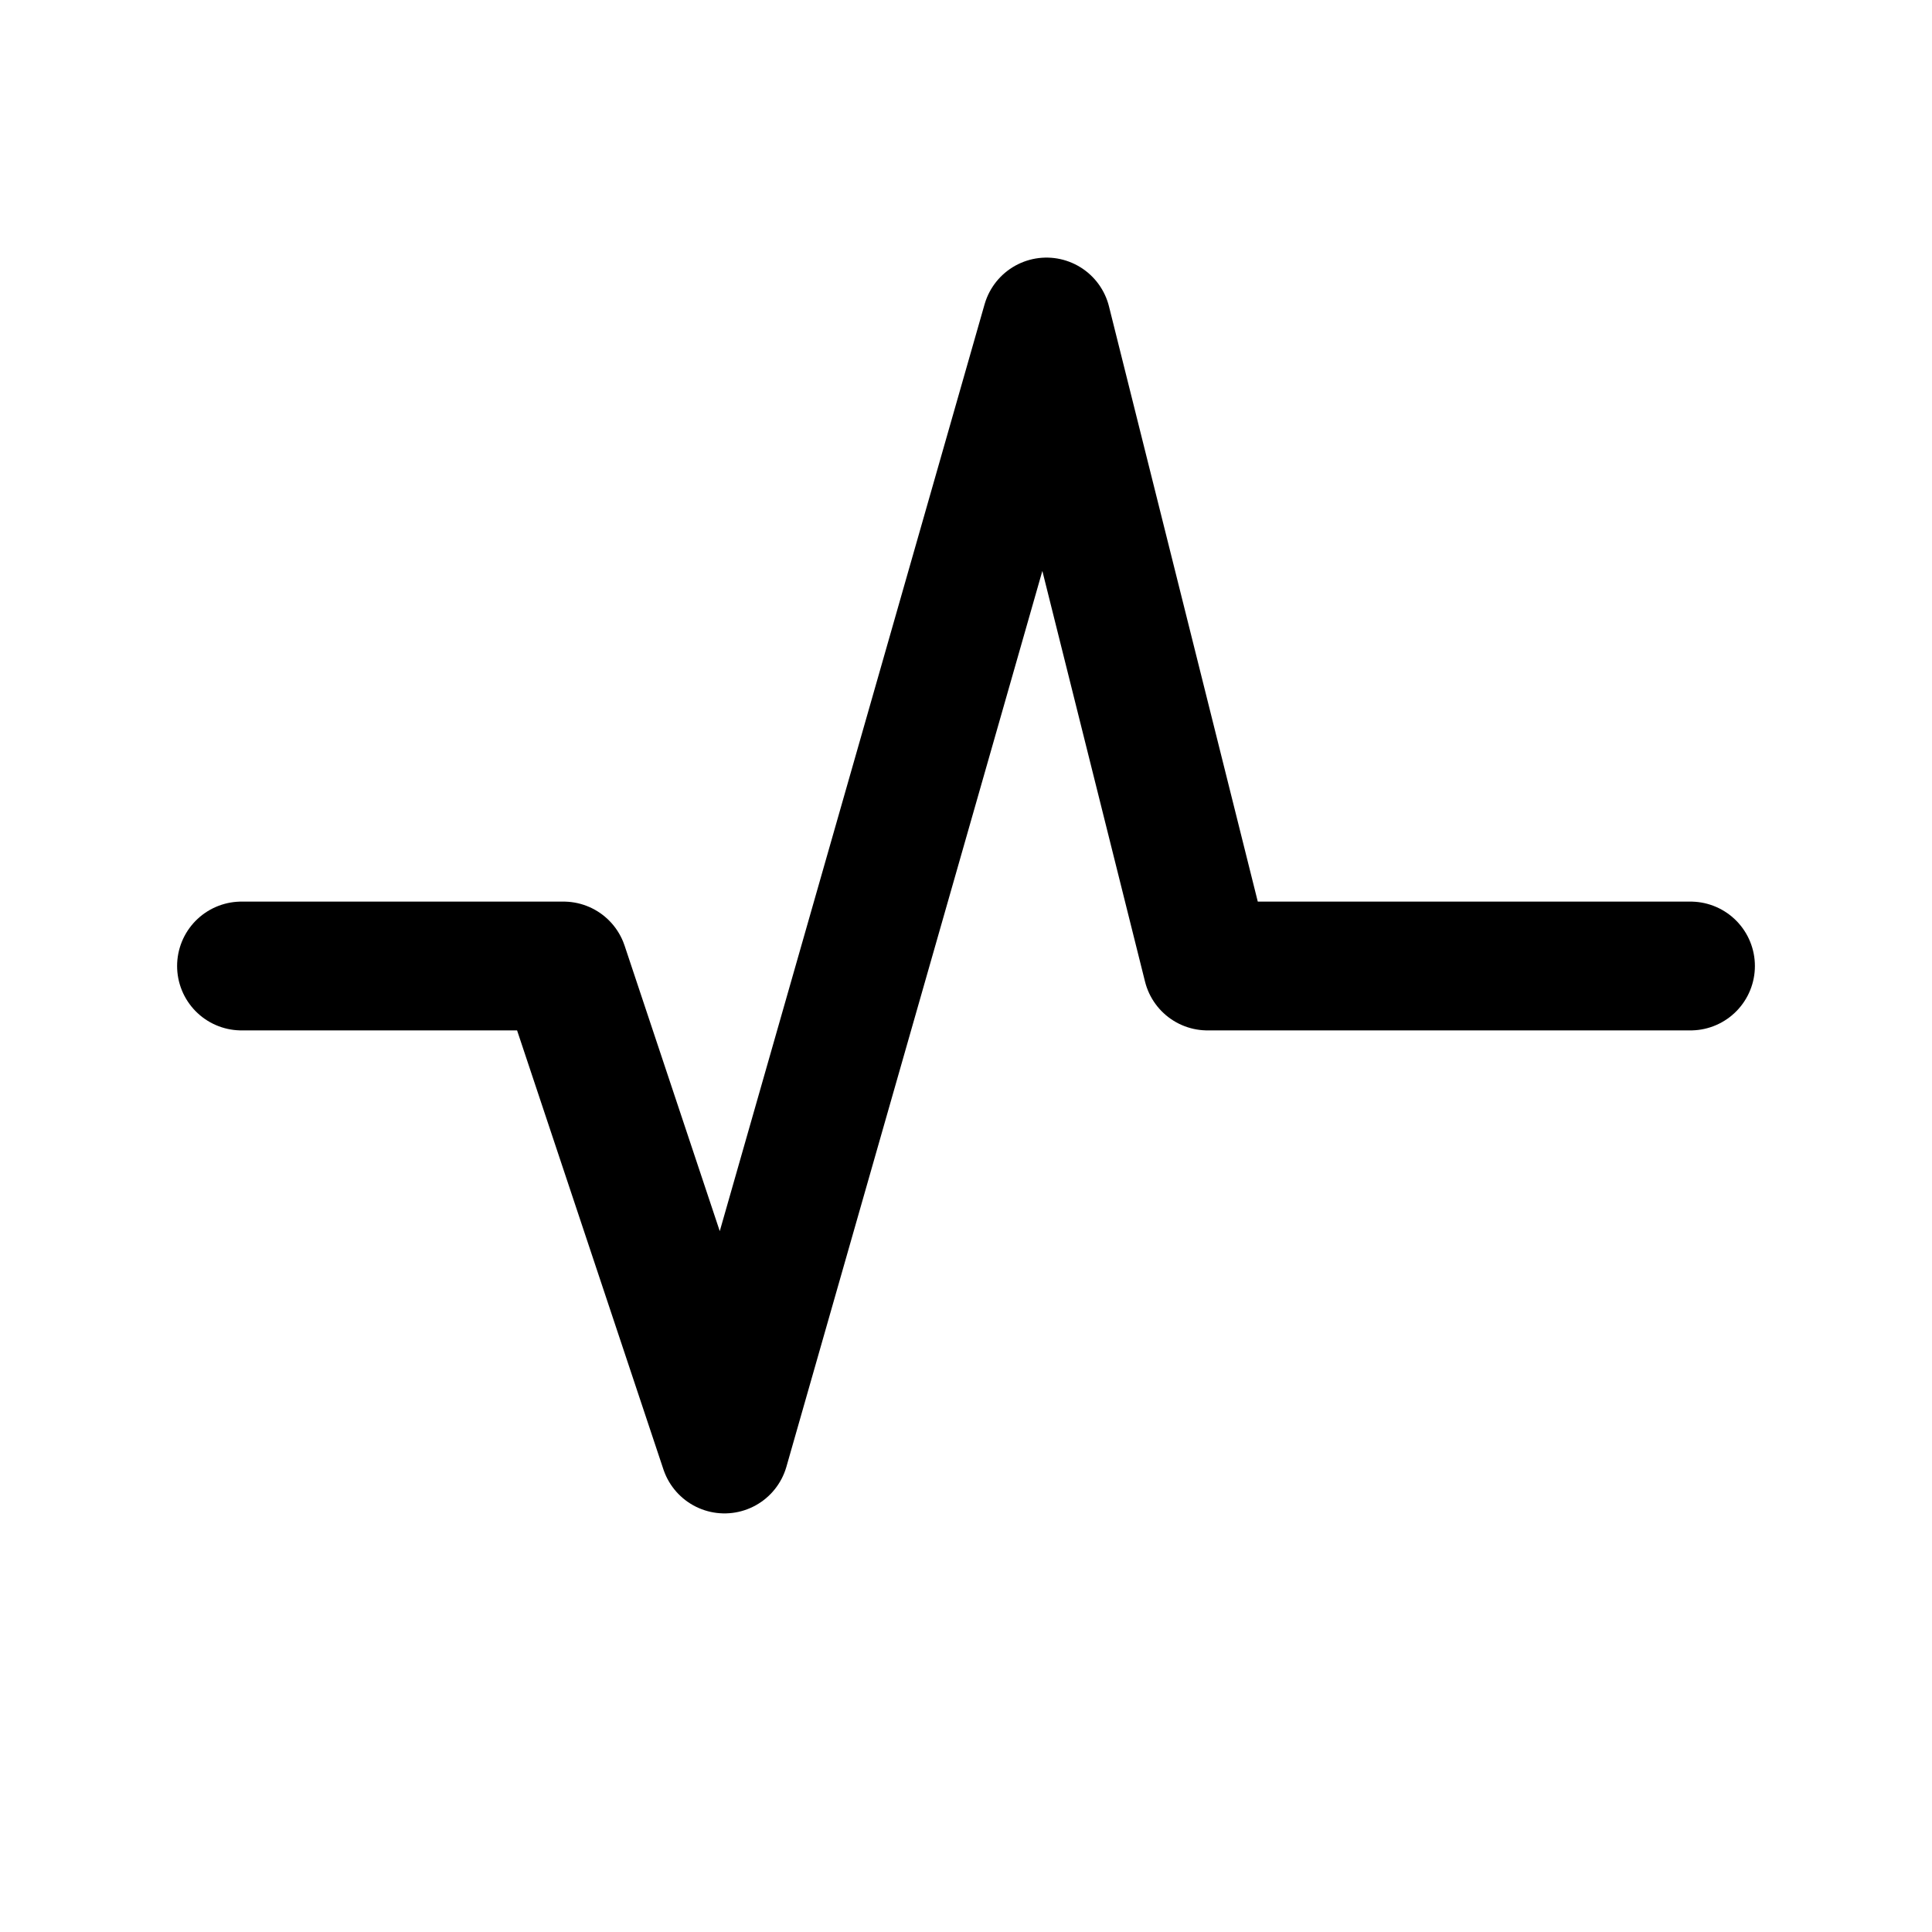
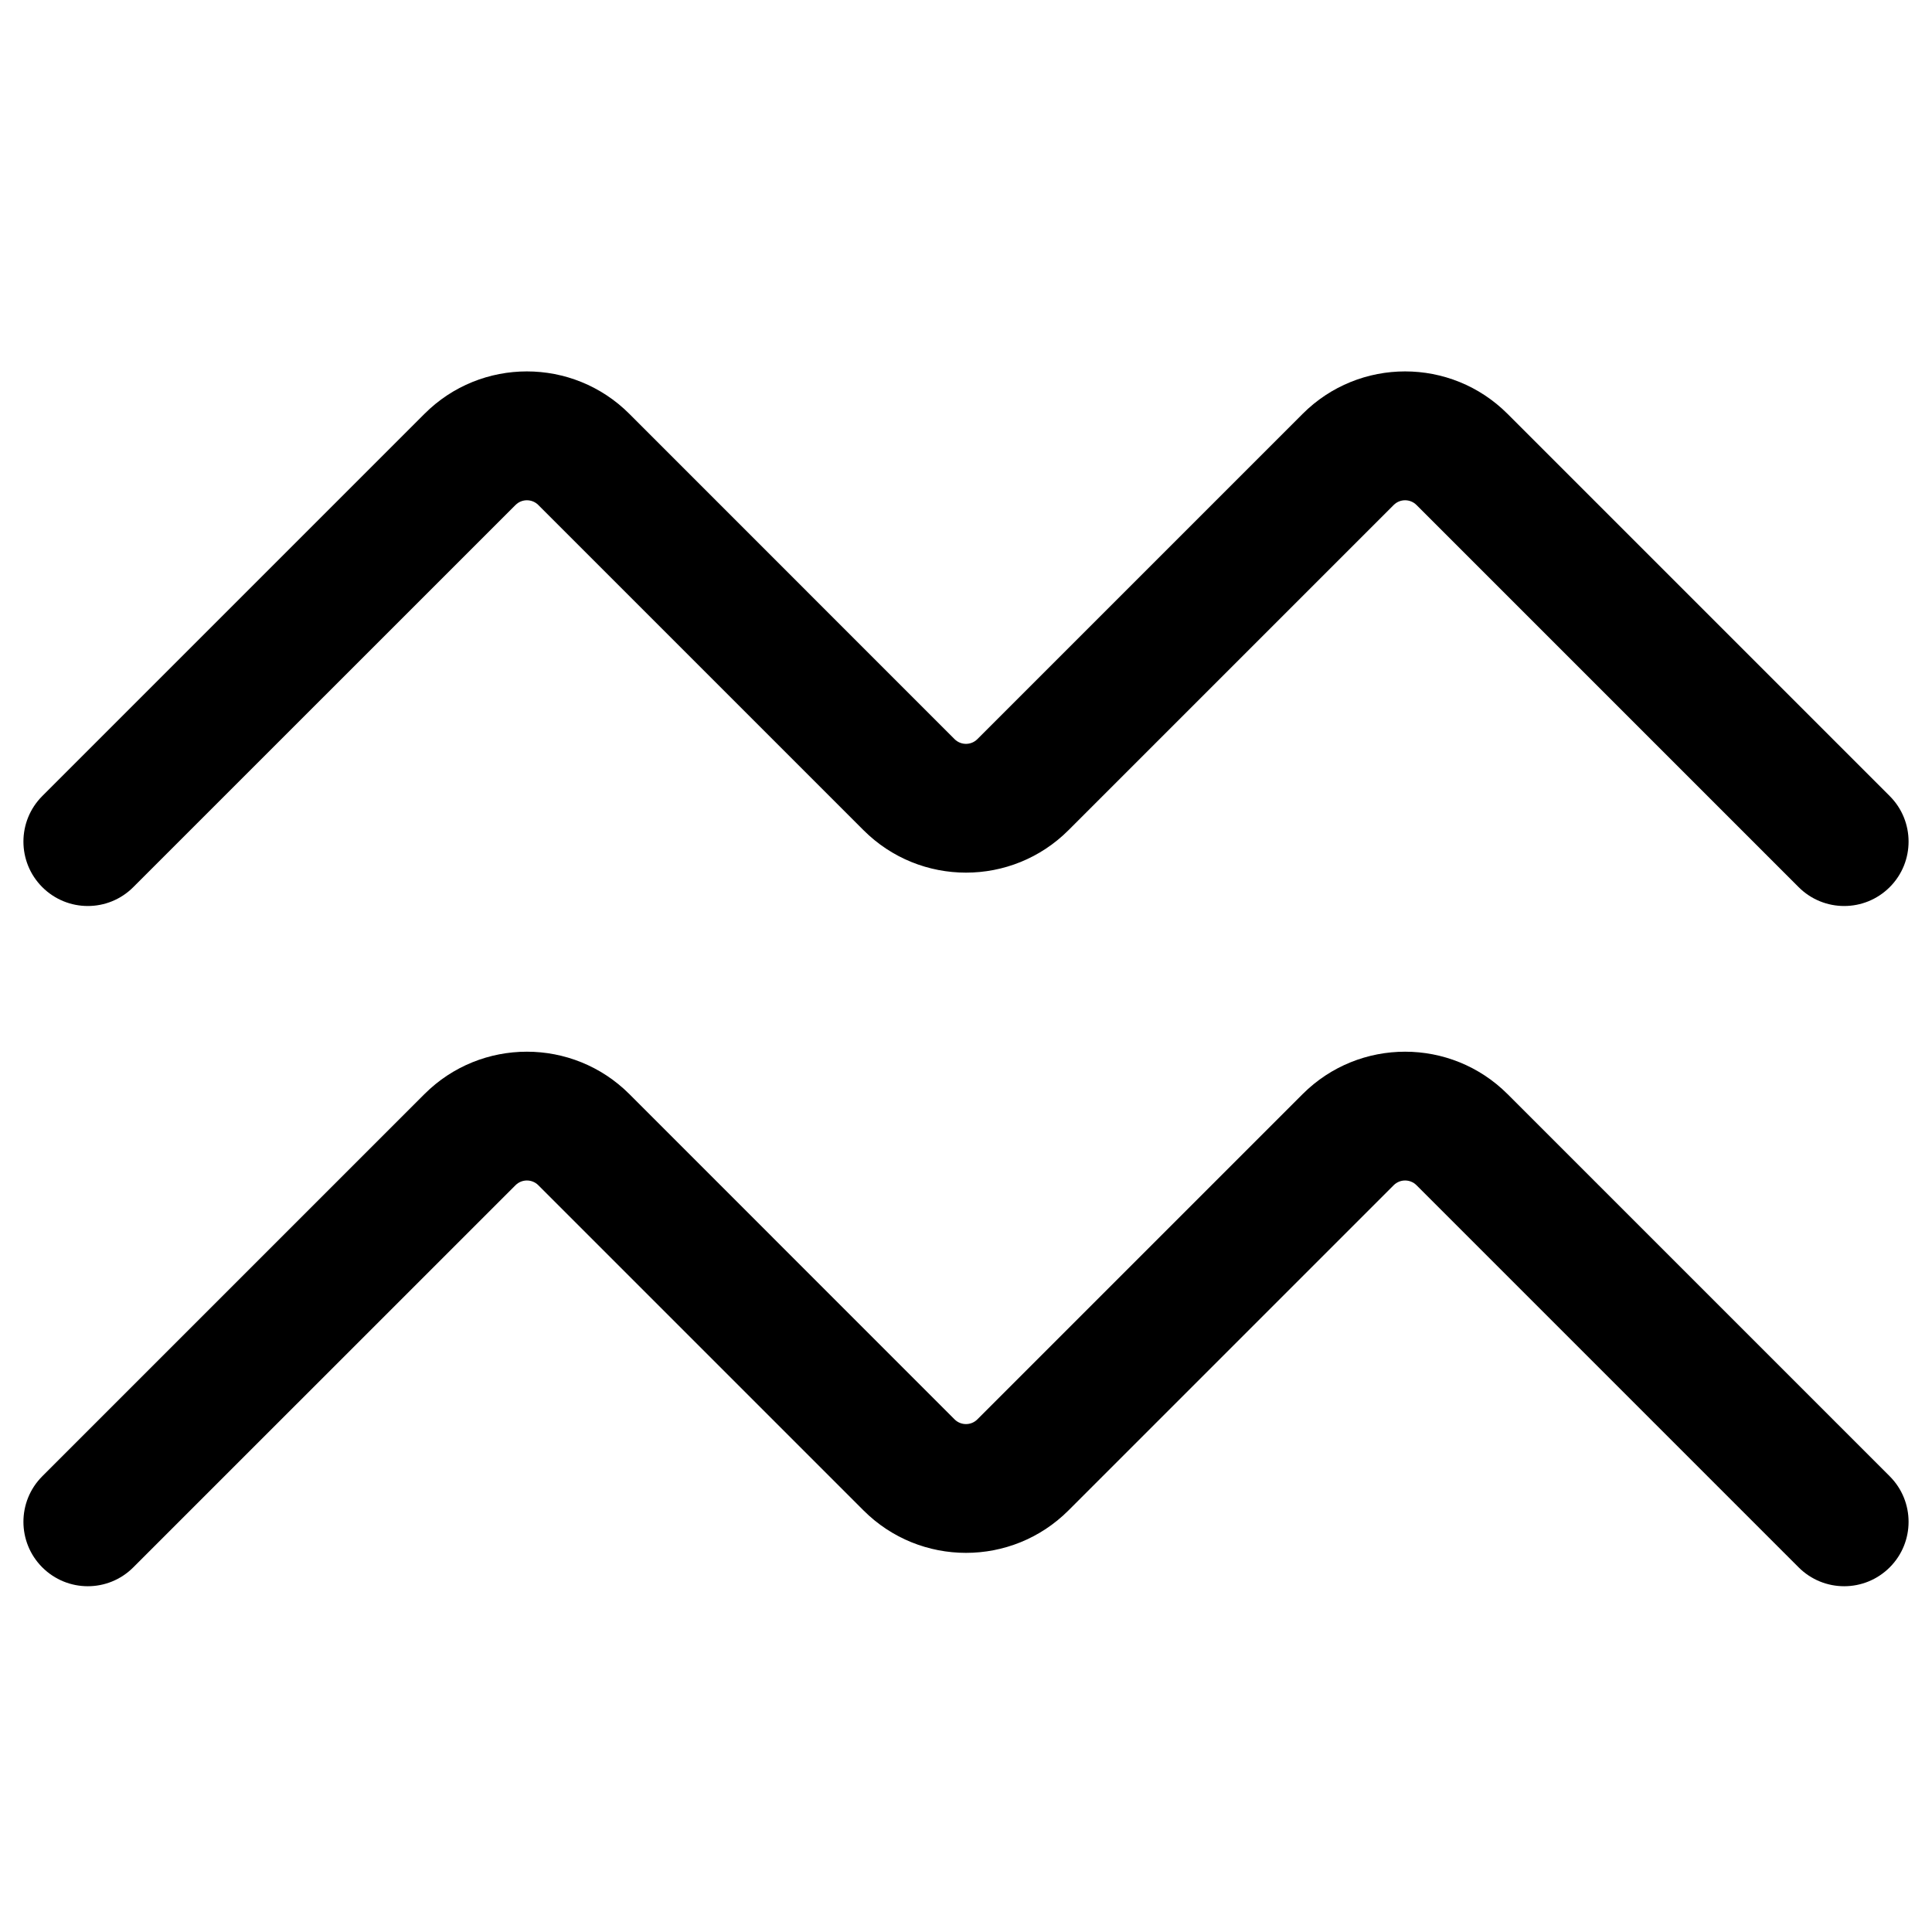
- <svg xmlns="http://www.w3.org/2000/svg" width="24" height="24" viewBox="0 0 24 24" fill="none" stroke="currentColor" stroke-width="1.6" stroke-linecap="round" stroke-linejoin="round">
-   <path d="M3 12h4l2 6 4-14 2 8h6" />
+ <svg xmlns="http://www.w3.org/2000/svg" width="24" height="24" viewBox="0 0 24 24" fill="none">
+   <path fill-rule="evenodd" clip-rule="evenodd" d="M6.687 6.273C6.609 6.195 6.482 6.195 6.404 6.273L1.656 11.02C1.344 11.333 0.838 11.333 0.525 11.02C0.213 10.708 0.213 10.201 0.525 9.889L5.273 5.141C5.975 4.438 7.115 4.438 7.818 5.141L11.858 9.182C11.937 9.26 12.063 9.26 12.141 9.182L16.182 5.141C16.885 4.438 18.024 4.438 18.727 5.141L23.475 9.889C23.787 10.201 23.787 10.708 23.475 11.02C23.162 11.333 22.656 11.333 22.343 11.02L17.596 6.273C17.518 6.195 17.391 6.195 17.313 6.273L13.273 10.313C12.57 11.016 11.43 11.016 10.727 10.313L6.687 6.273ZM6.687 14.723C6.609 14.645 6.482 14.645 6.404 14.723L1.656 19.47C1.344 19.783 0.838 19.783 0.525 19.47C0.213 19.158 0.213 18.651 0.525 18.339L5.273 13.591C5.975 12.889 7.115 12.889 7.818 13.591L11.858 17.632C11.937 17.71 12.063 17.71 12.141 17.632L16.182 13.591C16.885 12.889 18.024 12.889 18.727 13.591L23.475 18.339C23.787 18.651 23.787 19.158 23.475 19.47C23.162 19.783 22.656 19.783 22.343 19.47L17.596 14.723C17.518 14.645 17.391 14.645 17.313 14.723L13.273 18.763C12.57 19.466 11.43 19.466 10.727 18.763L6.687 14.723Z" fill="currentColor" />
</svg>
